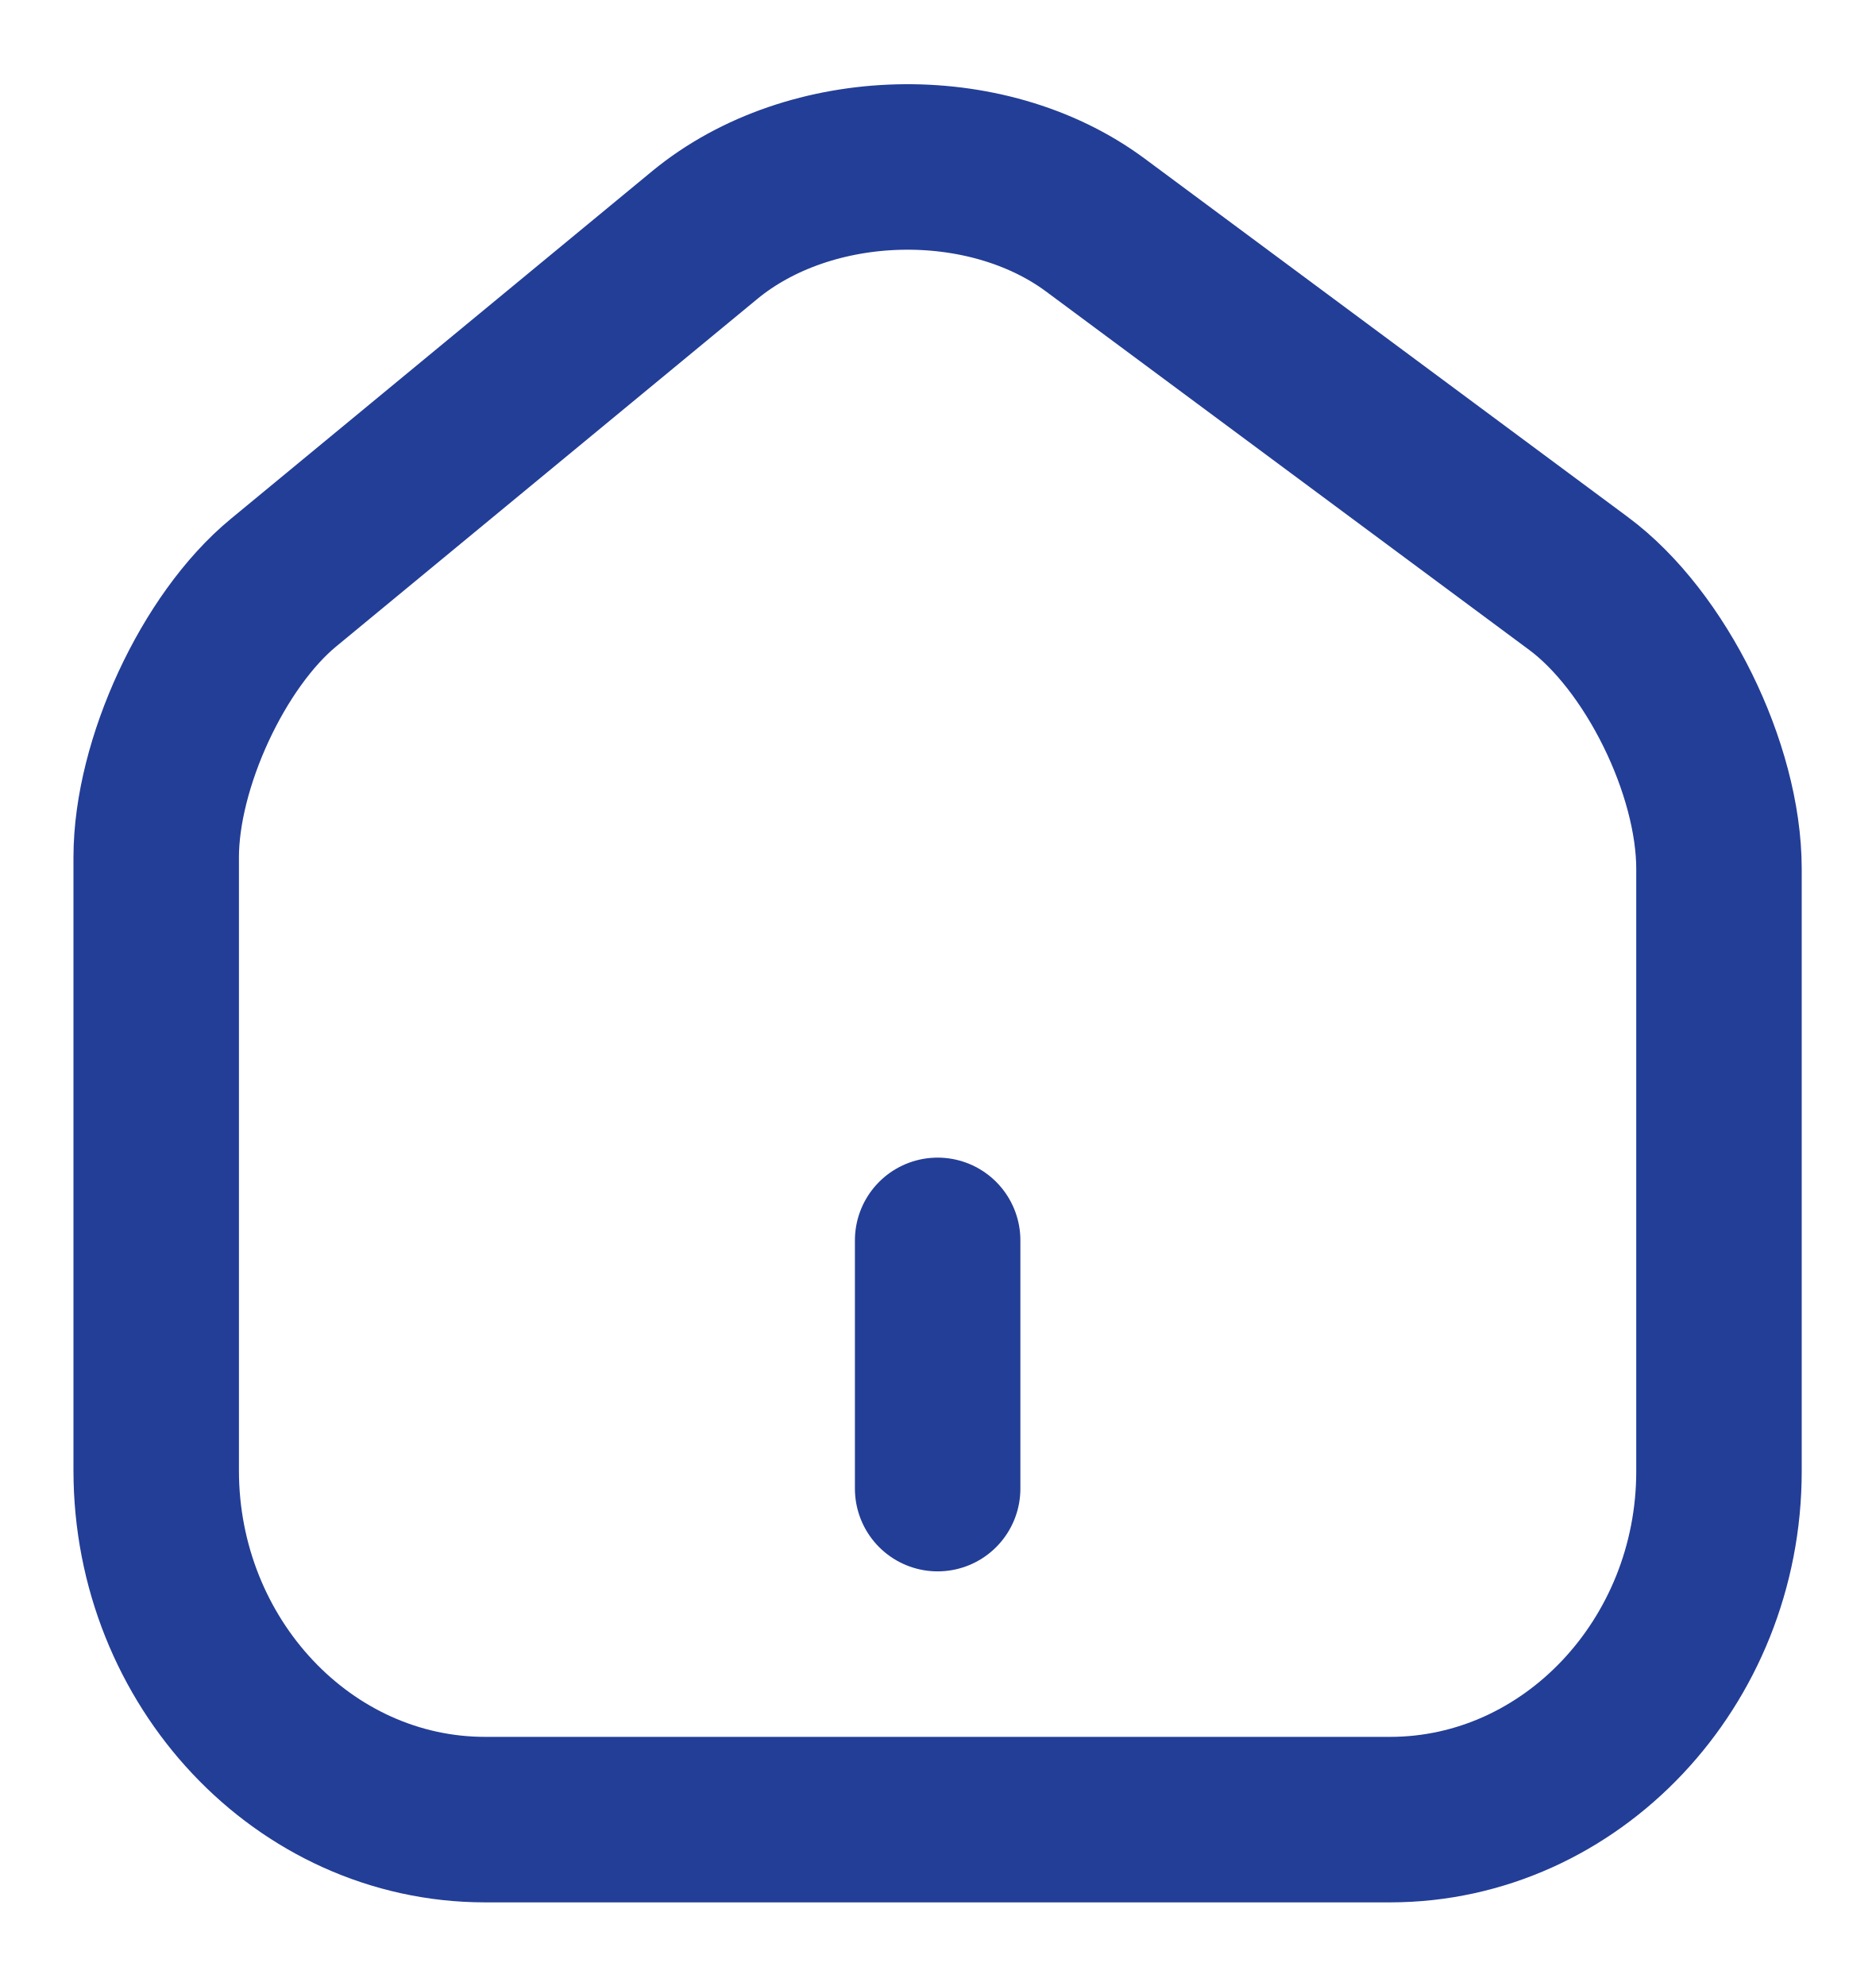
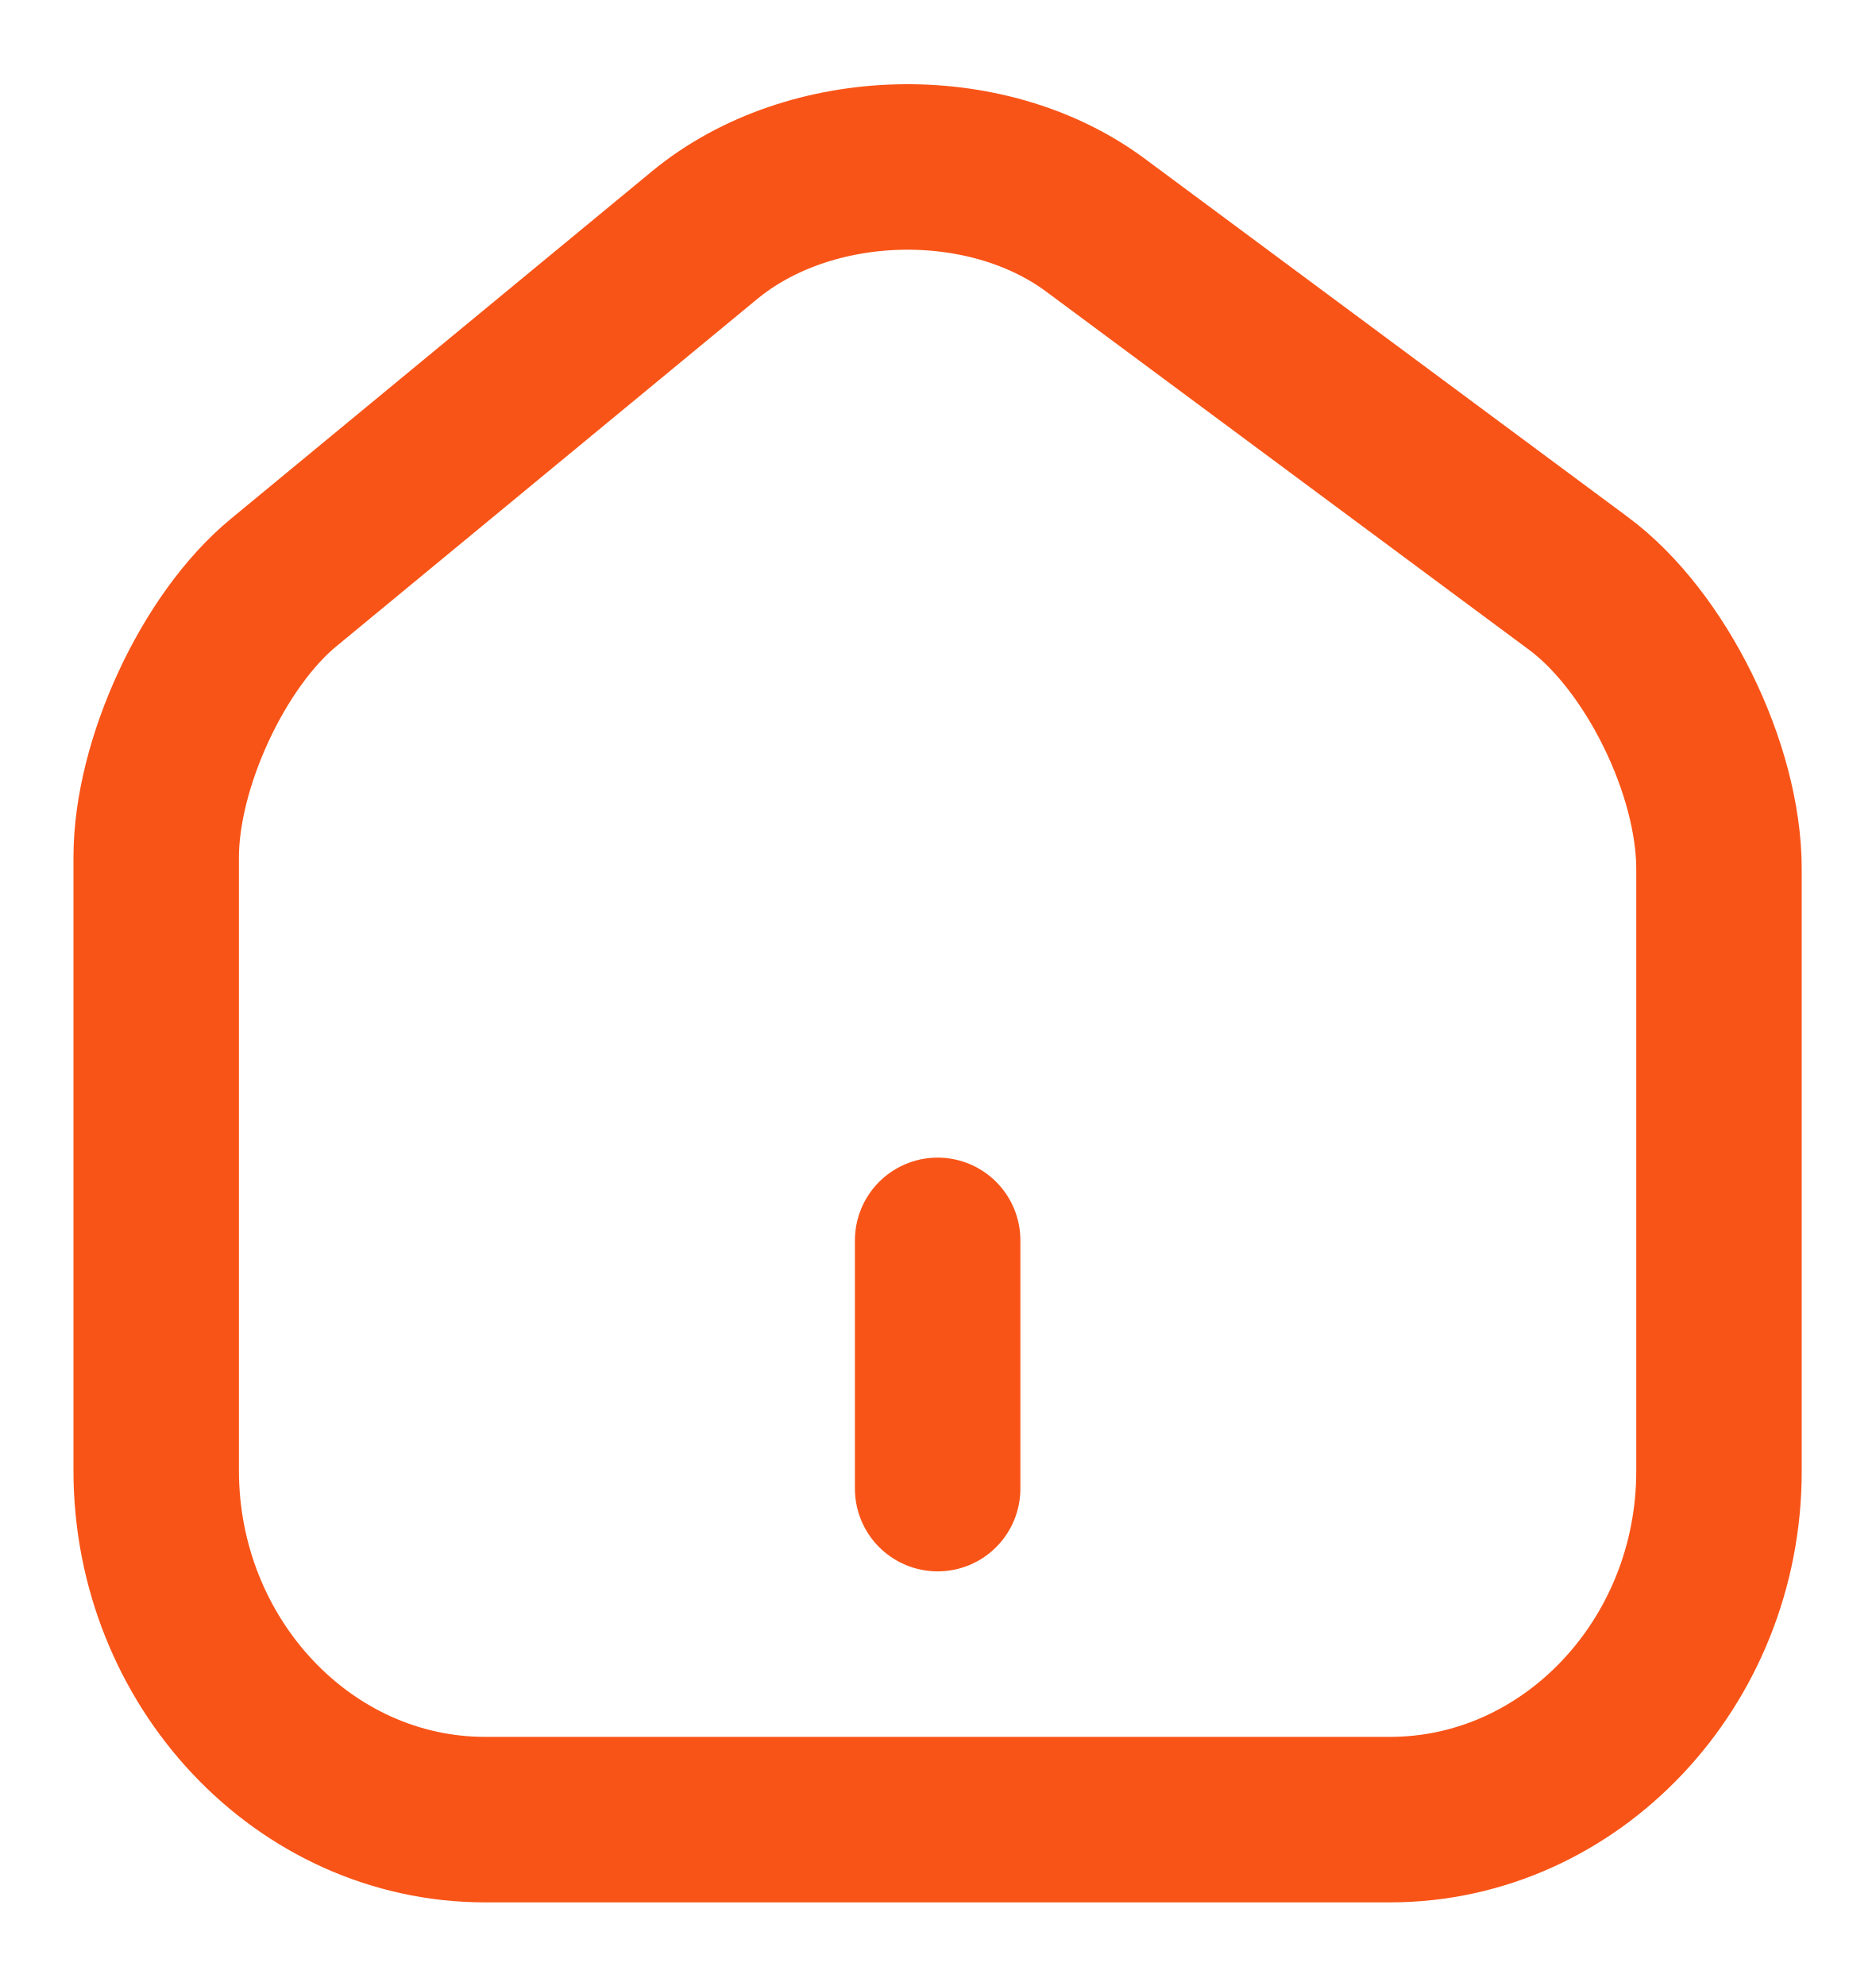
<svg xmlns="http://www.w3.org/2000/svg" width="17" height="18" viewBox="0 0 17 18" fill="none">
-   <path d="M6.389 2.13L2.571 5.28C1.933 5.805 1.416 6.923 1.416 7.77V13.328C1.416 15.068 2.755 16.492 4.398 16.492H12.601C14.244 16.492 15.583 15.068 15.583 13.335V7.875C15.583 6.968 15.009 5.805 14.308 5.287L9.93 2.04C8.939 1.305 7.345 1.343 6.389 2.13Z" stroke="#233E97" stroke-width="1.5" stroke-linecap="round" stroke-linejoin="round" />
-   <path d="M8.5 13.492V11.242" stroke="#233E97" stroke-width="1.5" stroke-linecap="round" stroke-linejoin="round" />
+   <path d="M6.389 2.13L2.571 5.28C1.933 5.805 1.416 6.923 1.416 7.77V13.328C1.416 15.068 2.755 16.492 4.398 16.492H12.601C14.244 16.492 15.583 15.068 15.583 13.335V7.875C15.583 6.968 15.009 5.805 14.308 5.287L9.93 2.04C8.939 1.305 7.345 1.343 6.389 2.13Z" stroke="#F95417" stroke-width="1.5" stroke-linecap="round" stroke-linejoin="round" />
+   <path d="M8.5 13.492V11.242" stroke="#F95417" stroke-width="1.5" stroke-linecap="round" stroke-linejoin="round" />
</svg>
